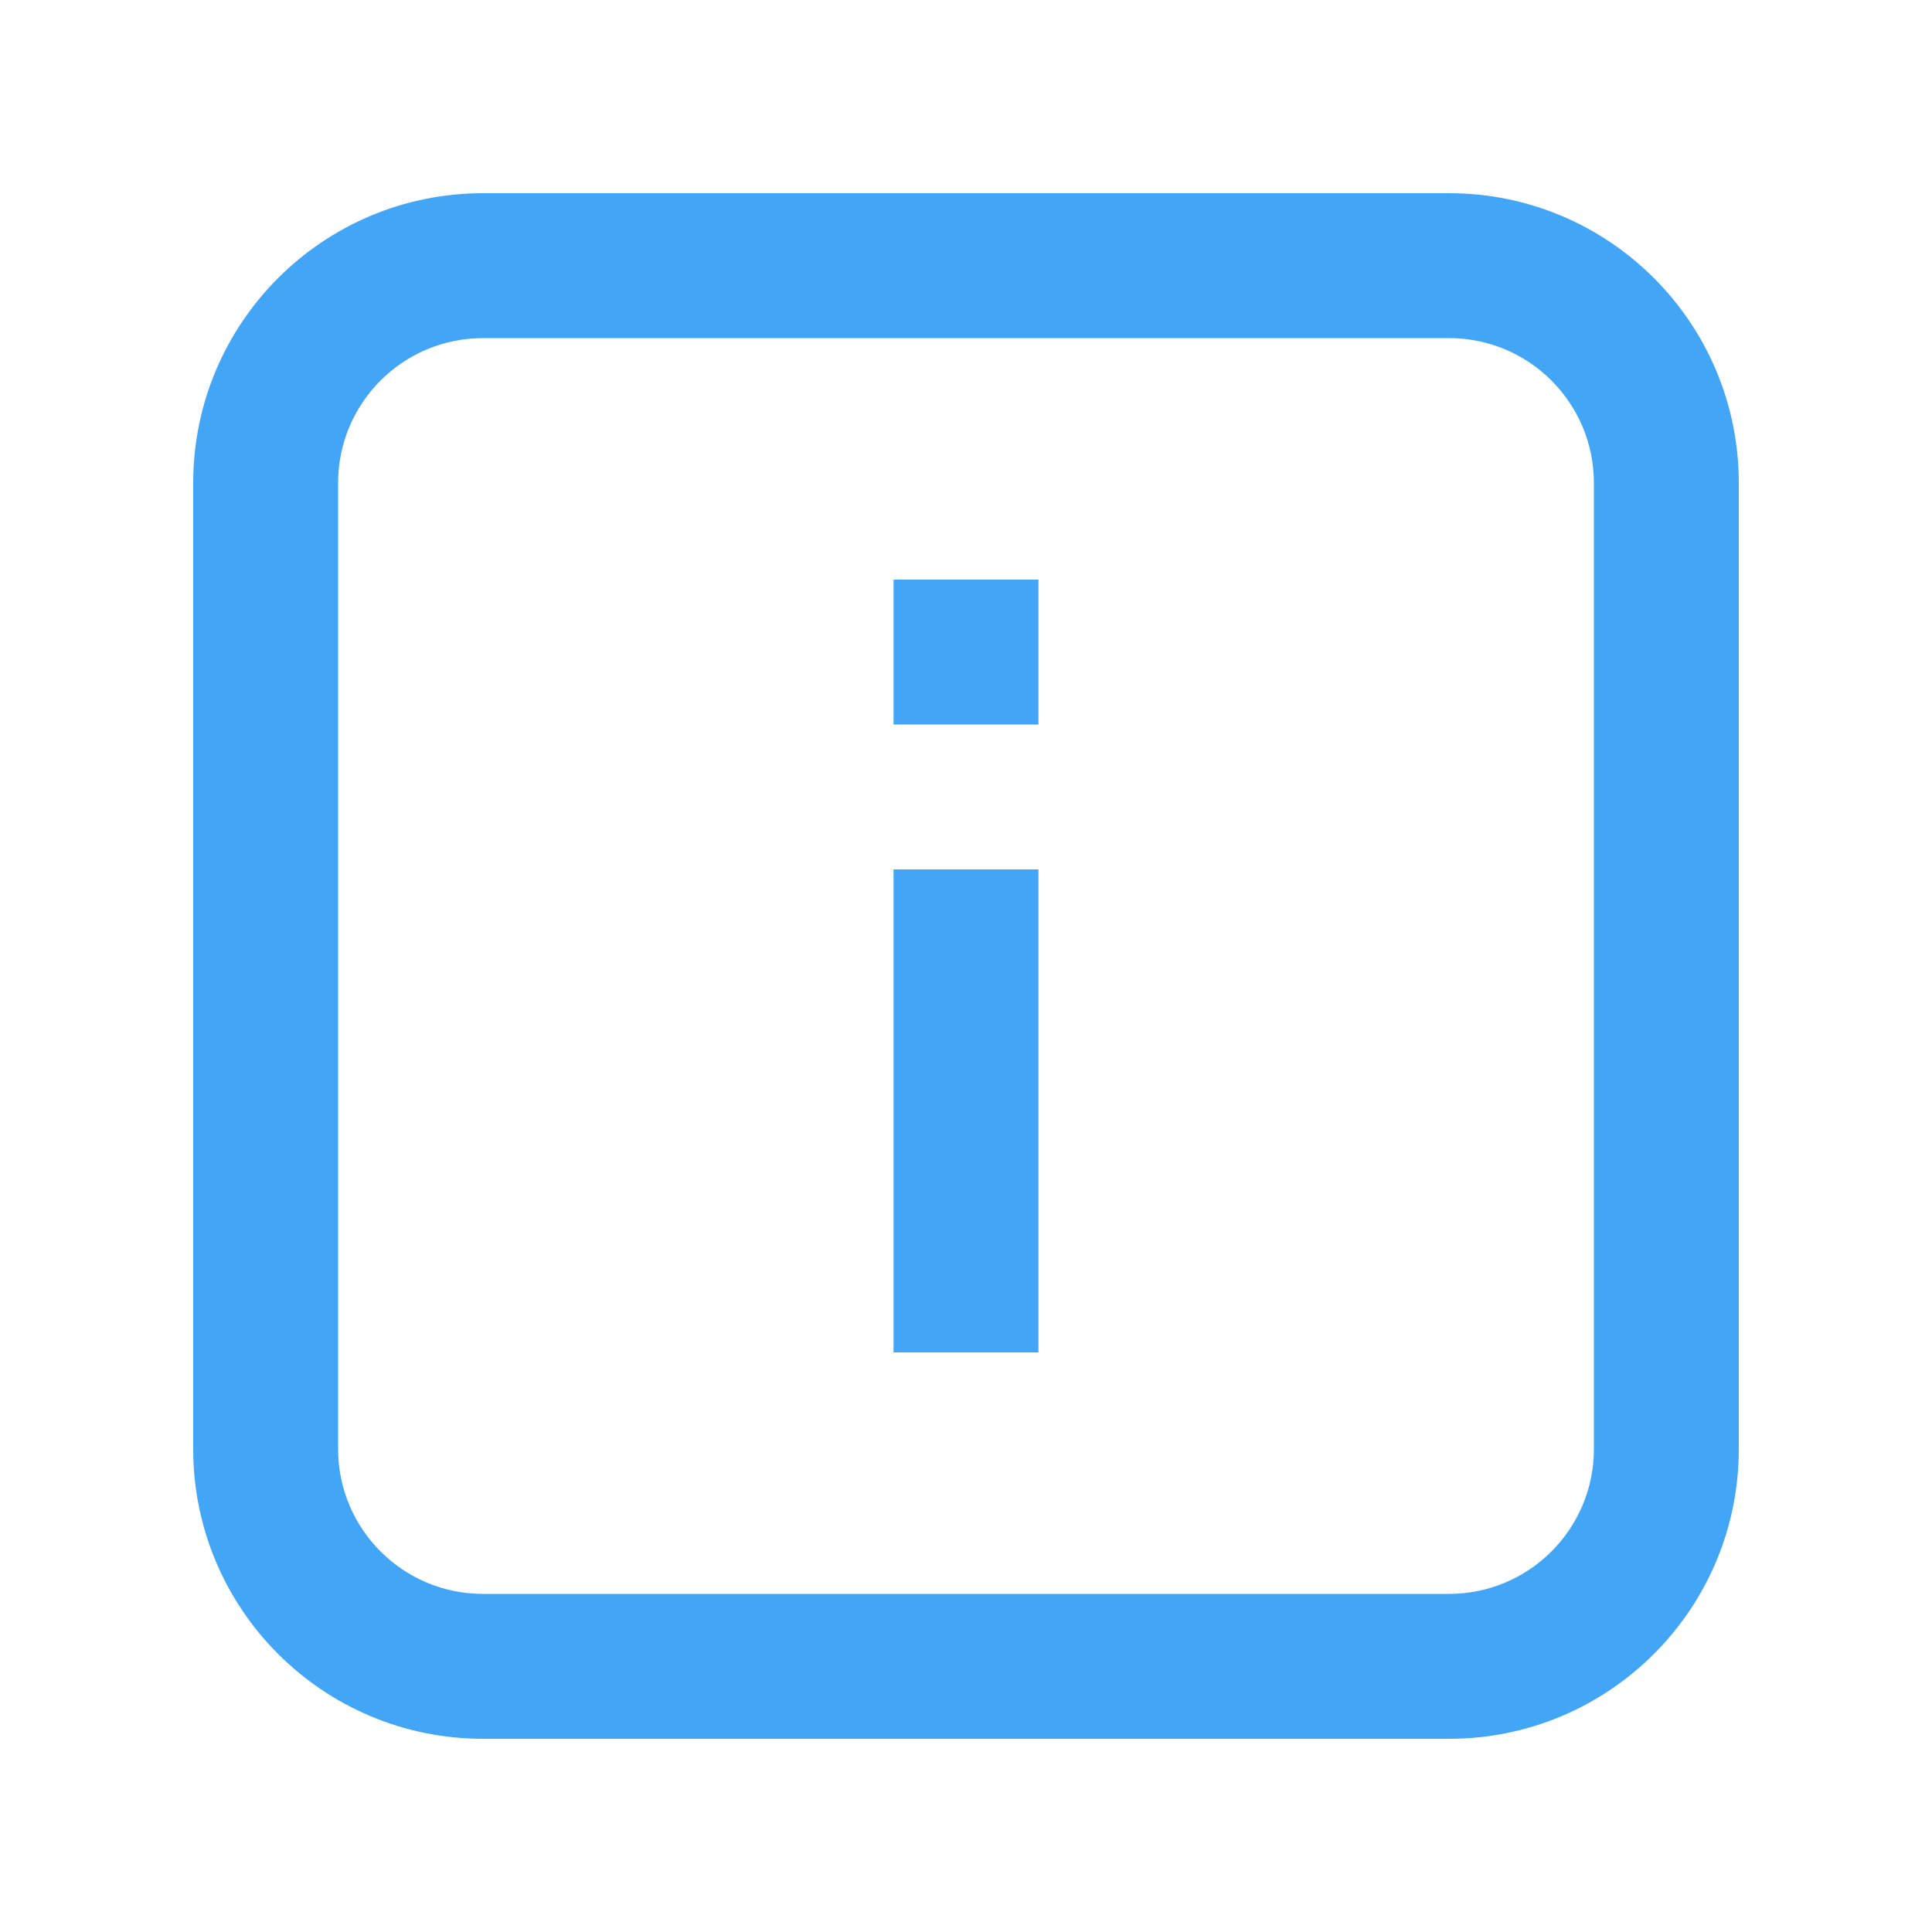
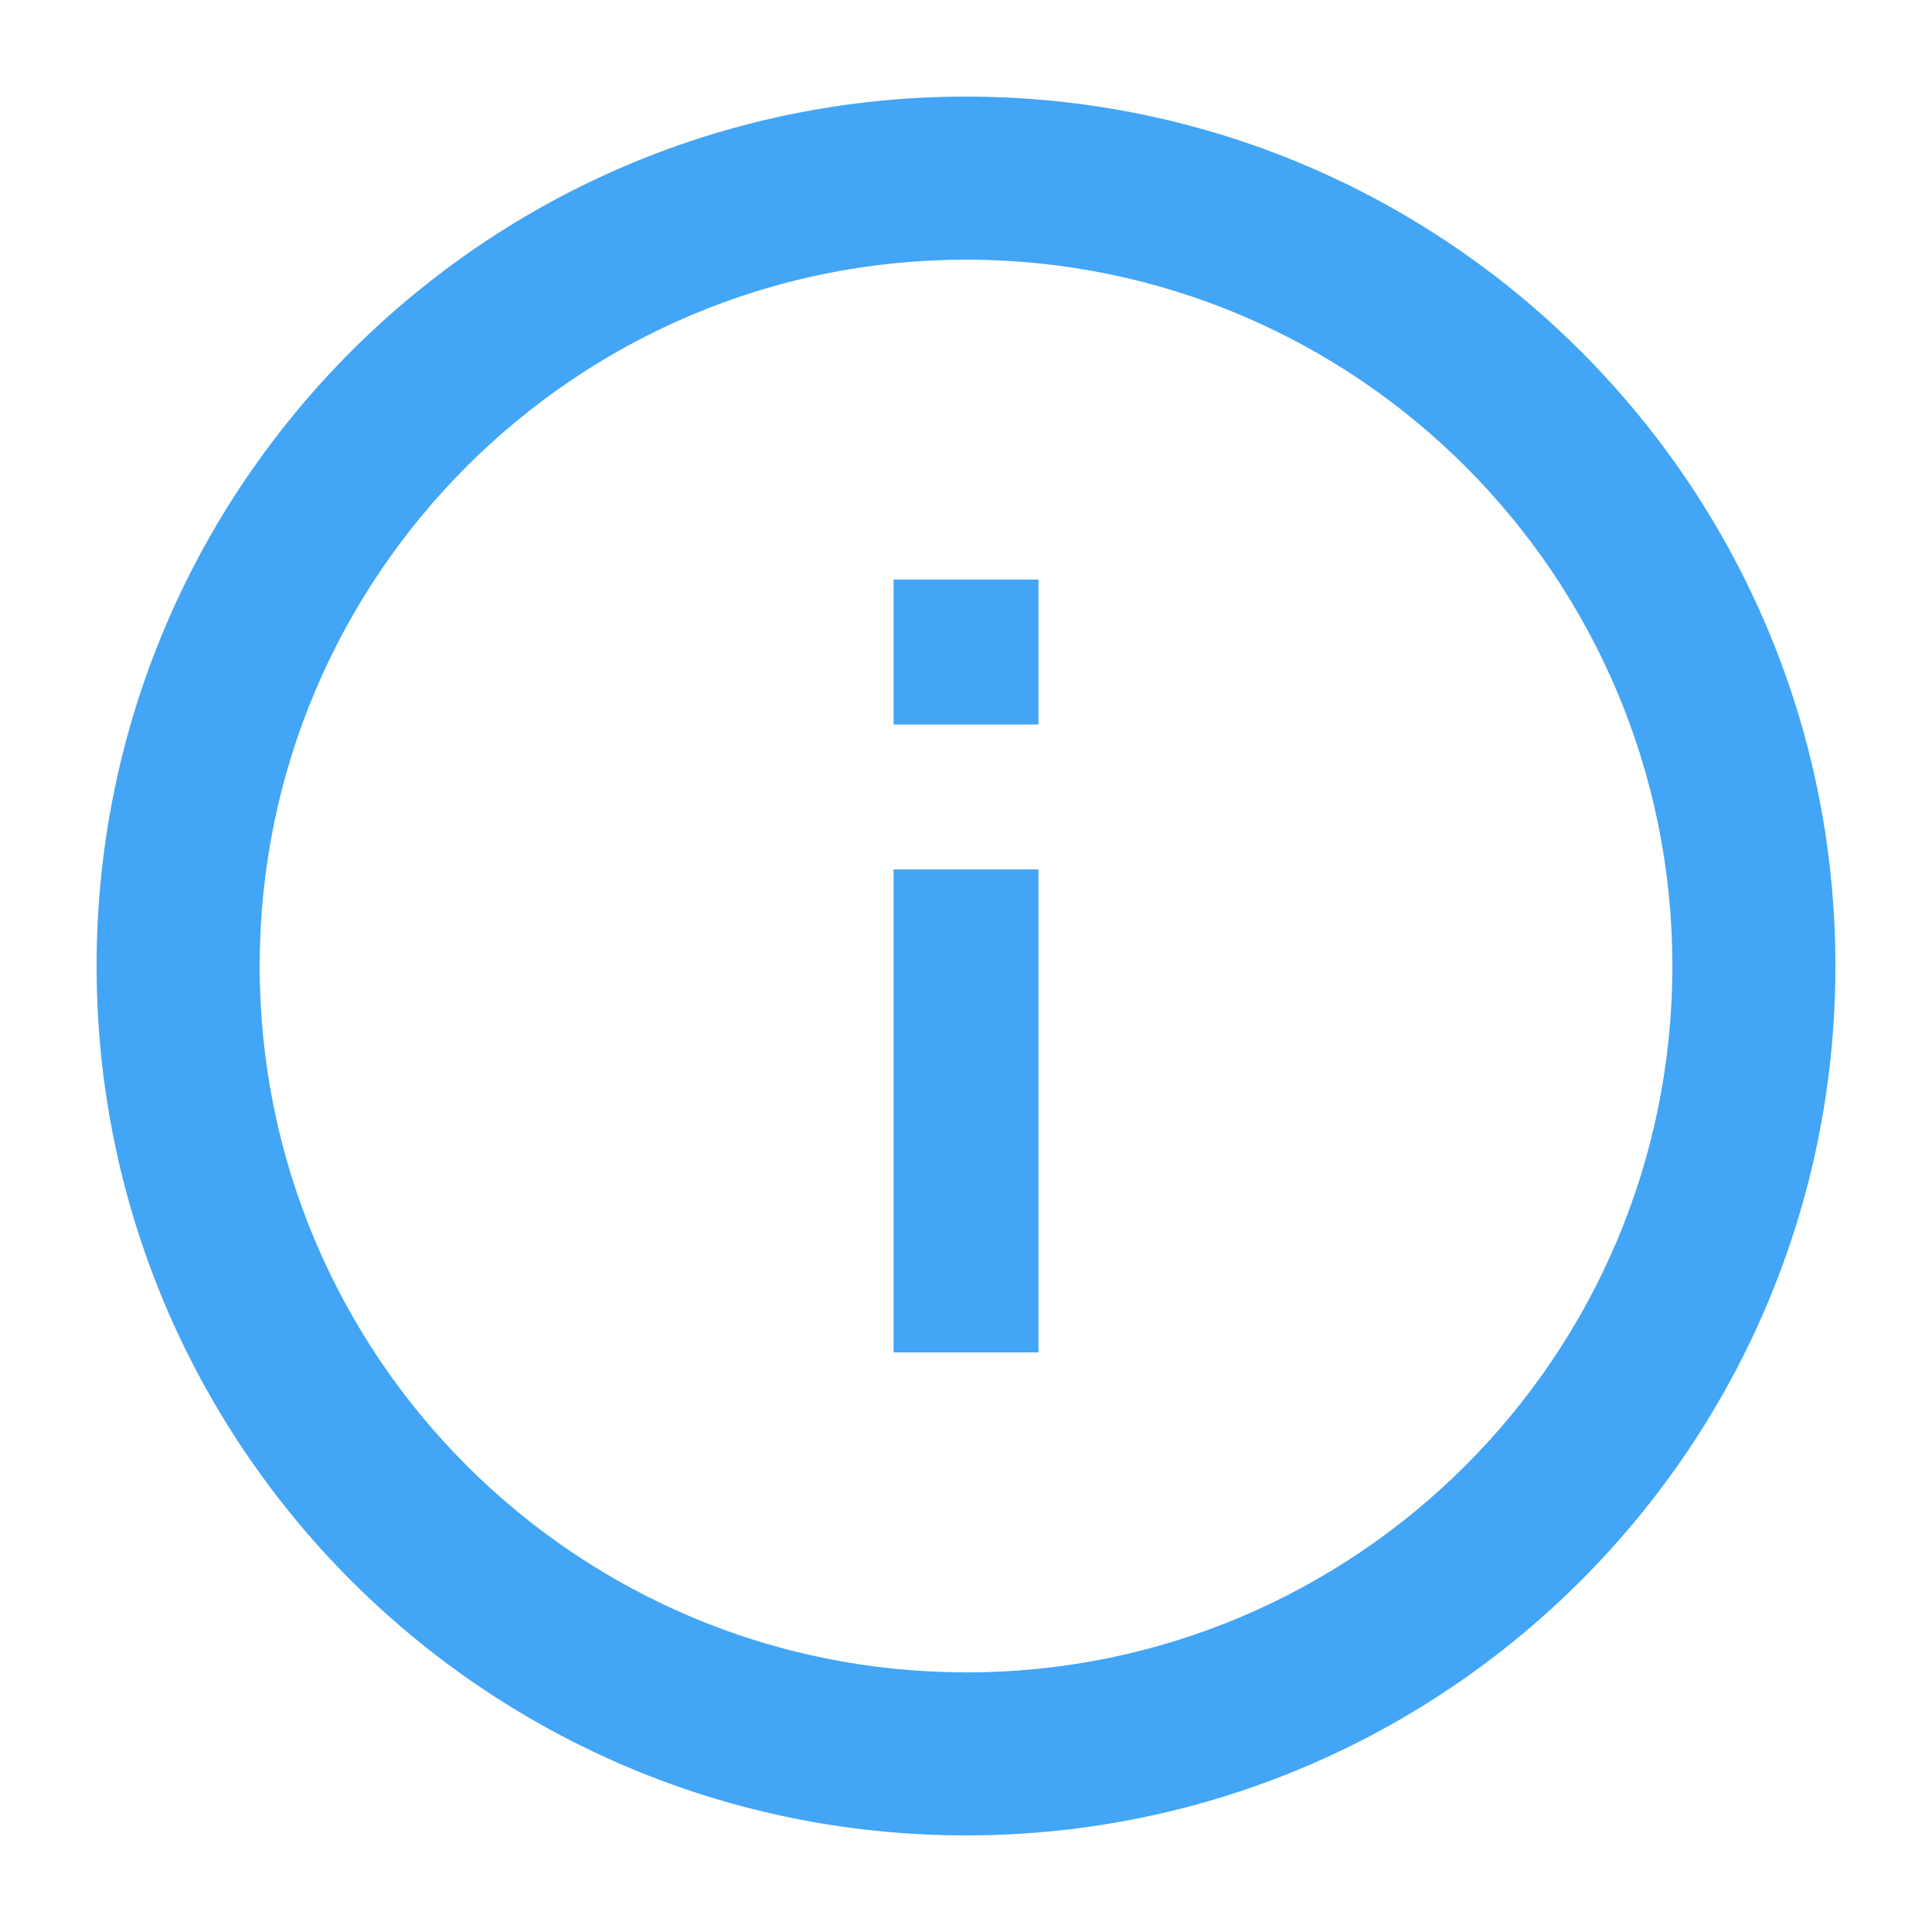
<svg xmlns="http://www.w3.org/2000/svg" width="20" height="20" fill="none" viewBox="0 0 20 20">
  <g class="20x20/Outline/info">
-     <path fill="#42A5F5" fill-rule="evenodd" d="M5 3.5h10A1.5 1.5 0 0 1 16.5 5v10a1.5 1.5 0 0 1-1.5 1.5H5A1.5 1.5 0 0 1 3.5 15V5A1.5 1.5 0 0 1 5 3.5ZM2 5a3 3 0 0 1 3-3h10a3 3 0 0 1 3 3v10a3 3 0 0 1-3 3H5a3 3 0 0 1-3-3V5Zm7.25 2.5h1.5V6h-1.5v1.5Zm0 1.5h1.5v5h-1.5V9Z" class="Primary" clip-rule="evenodd" />
+     <path fill="#42A5F5" fill-rule="evenodd" d="M10 17.313a7.312 7.312 0 1 0 0-14.625 7.312 7.312 0 0 0 0 14.624ZM10 19a9 9 0 1 0 0-18 9 9 0 0 0 0 18Zm.75-10v5h-1.5V9h1.5Zm0-3v1.5h-1.5V6h1.5Z" class="Primary" clip-rule="evenodd" />
  </g>
</svg>
